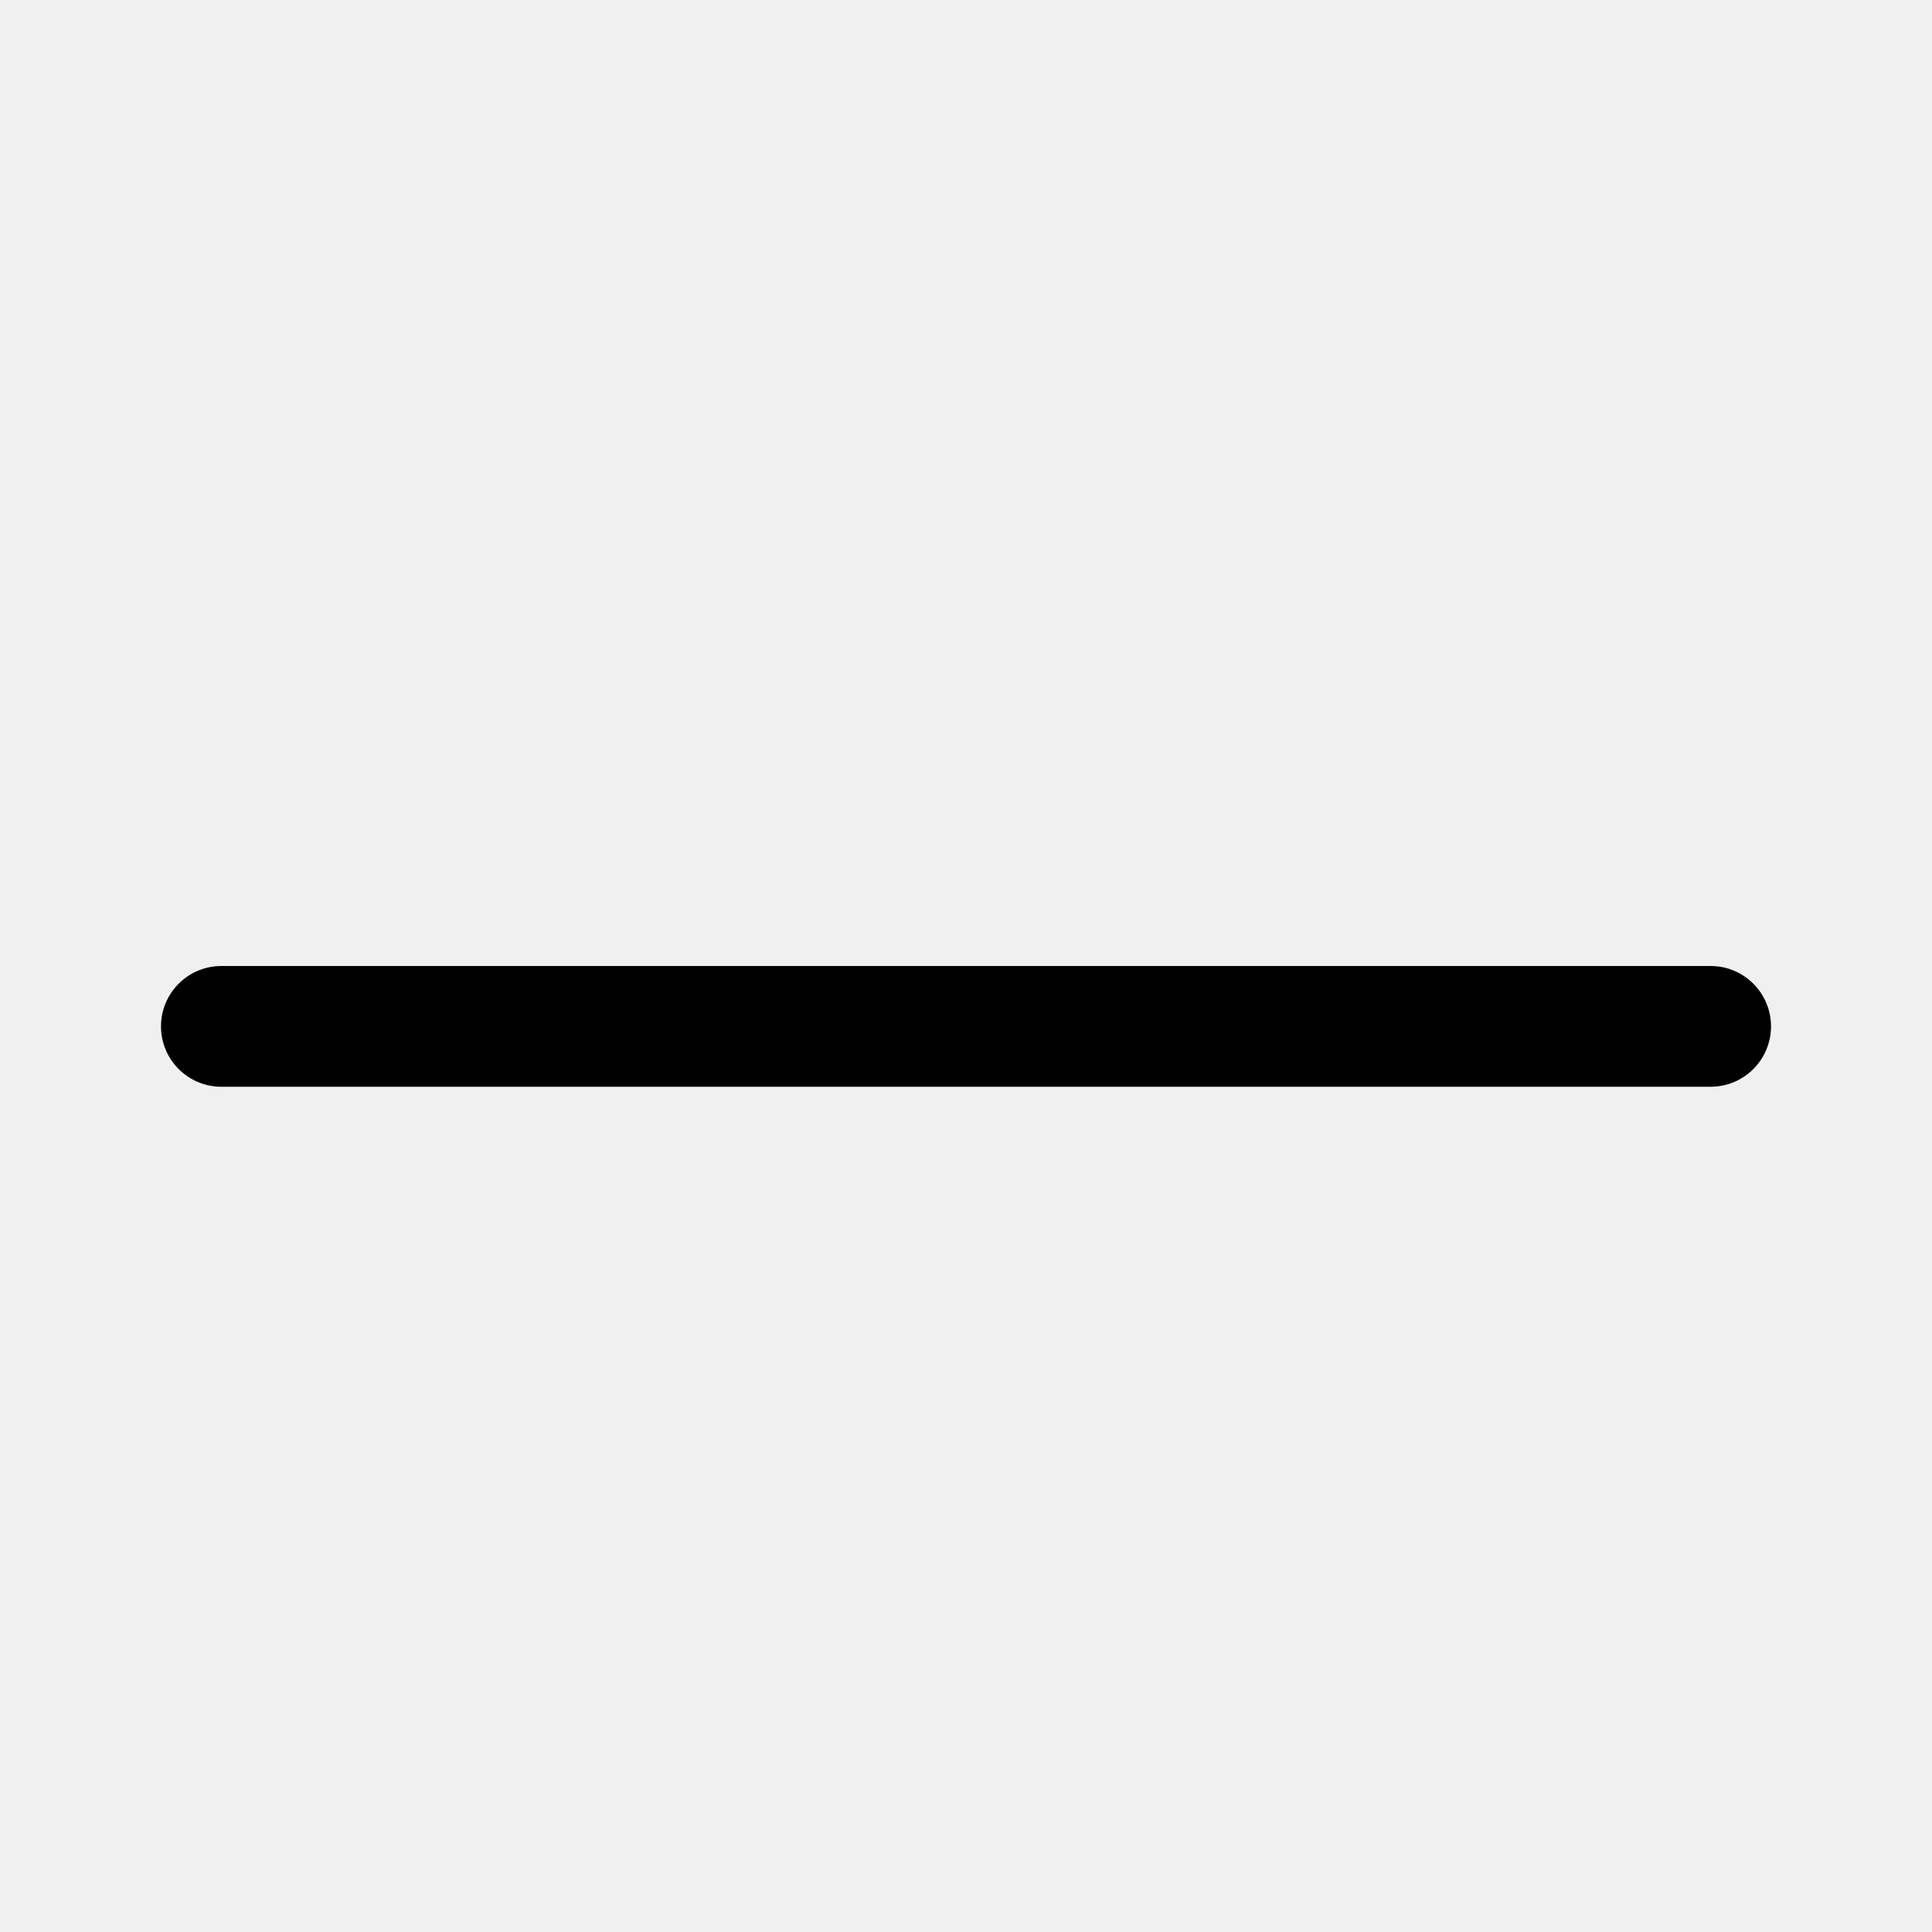
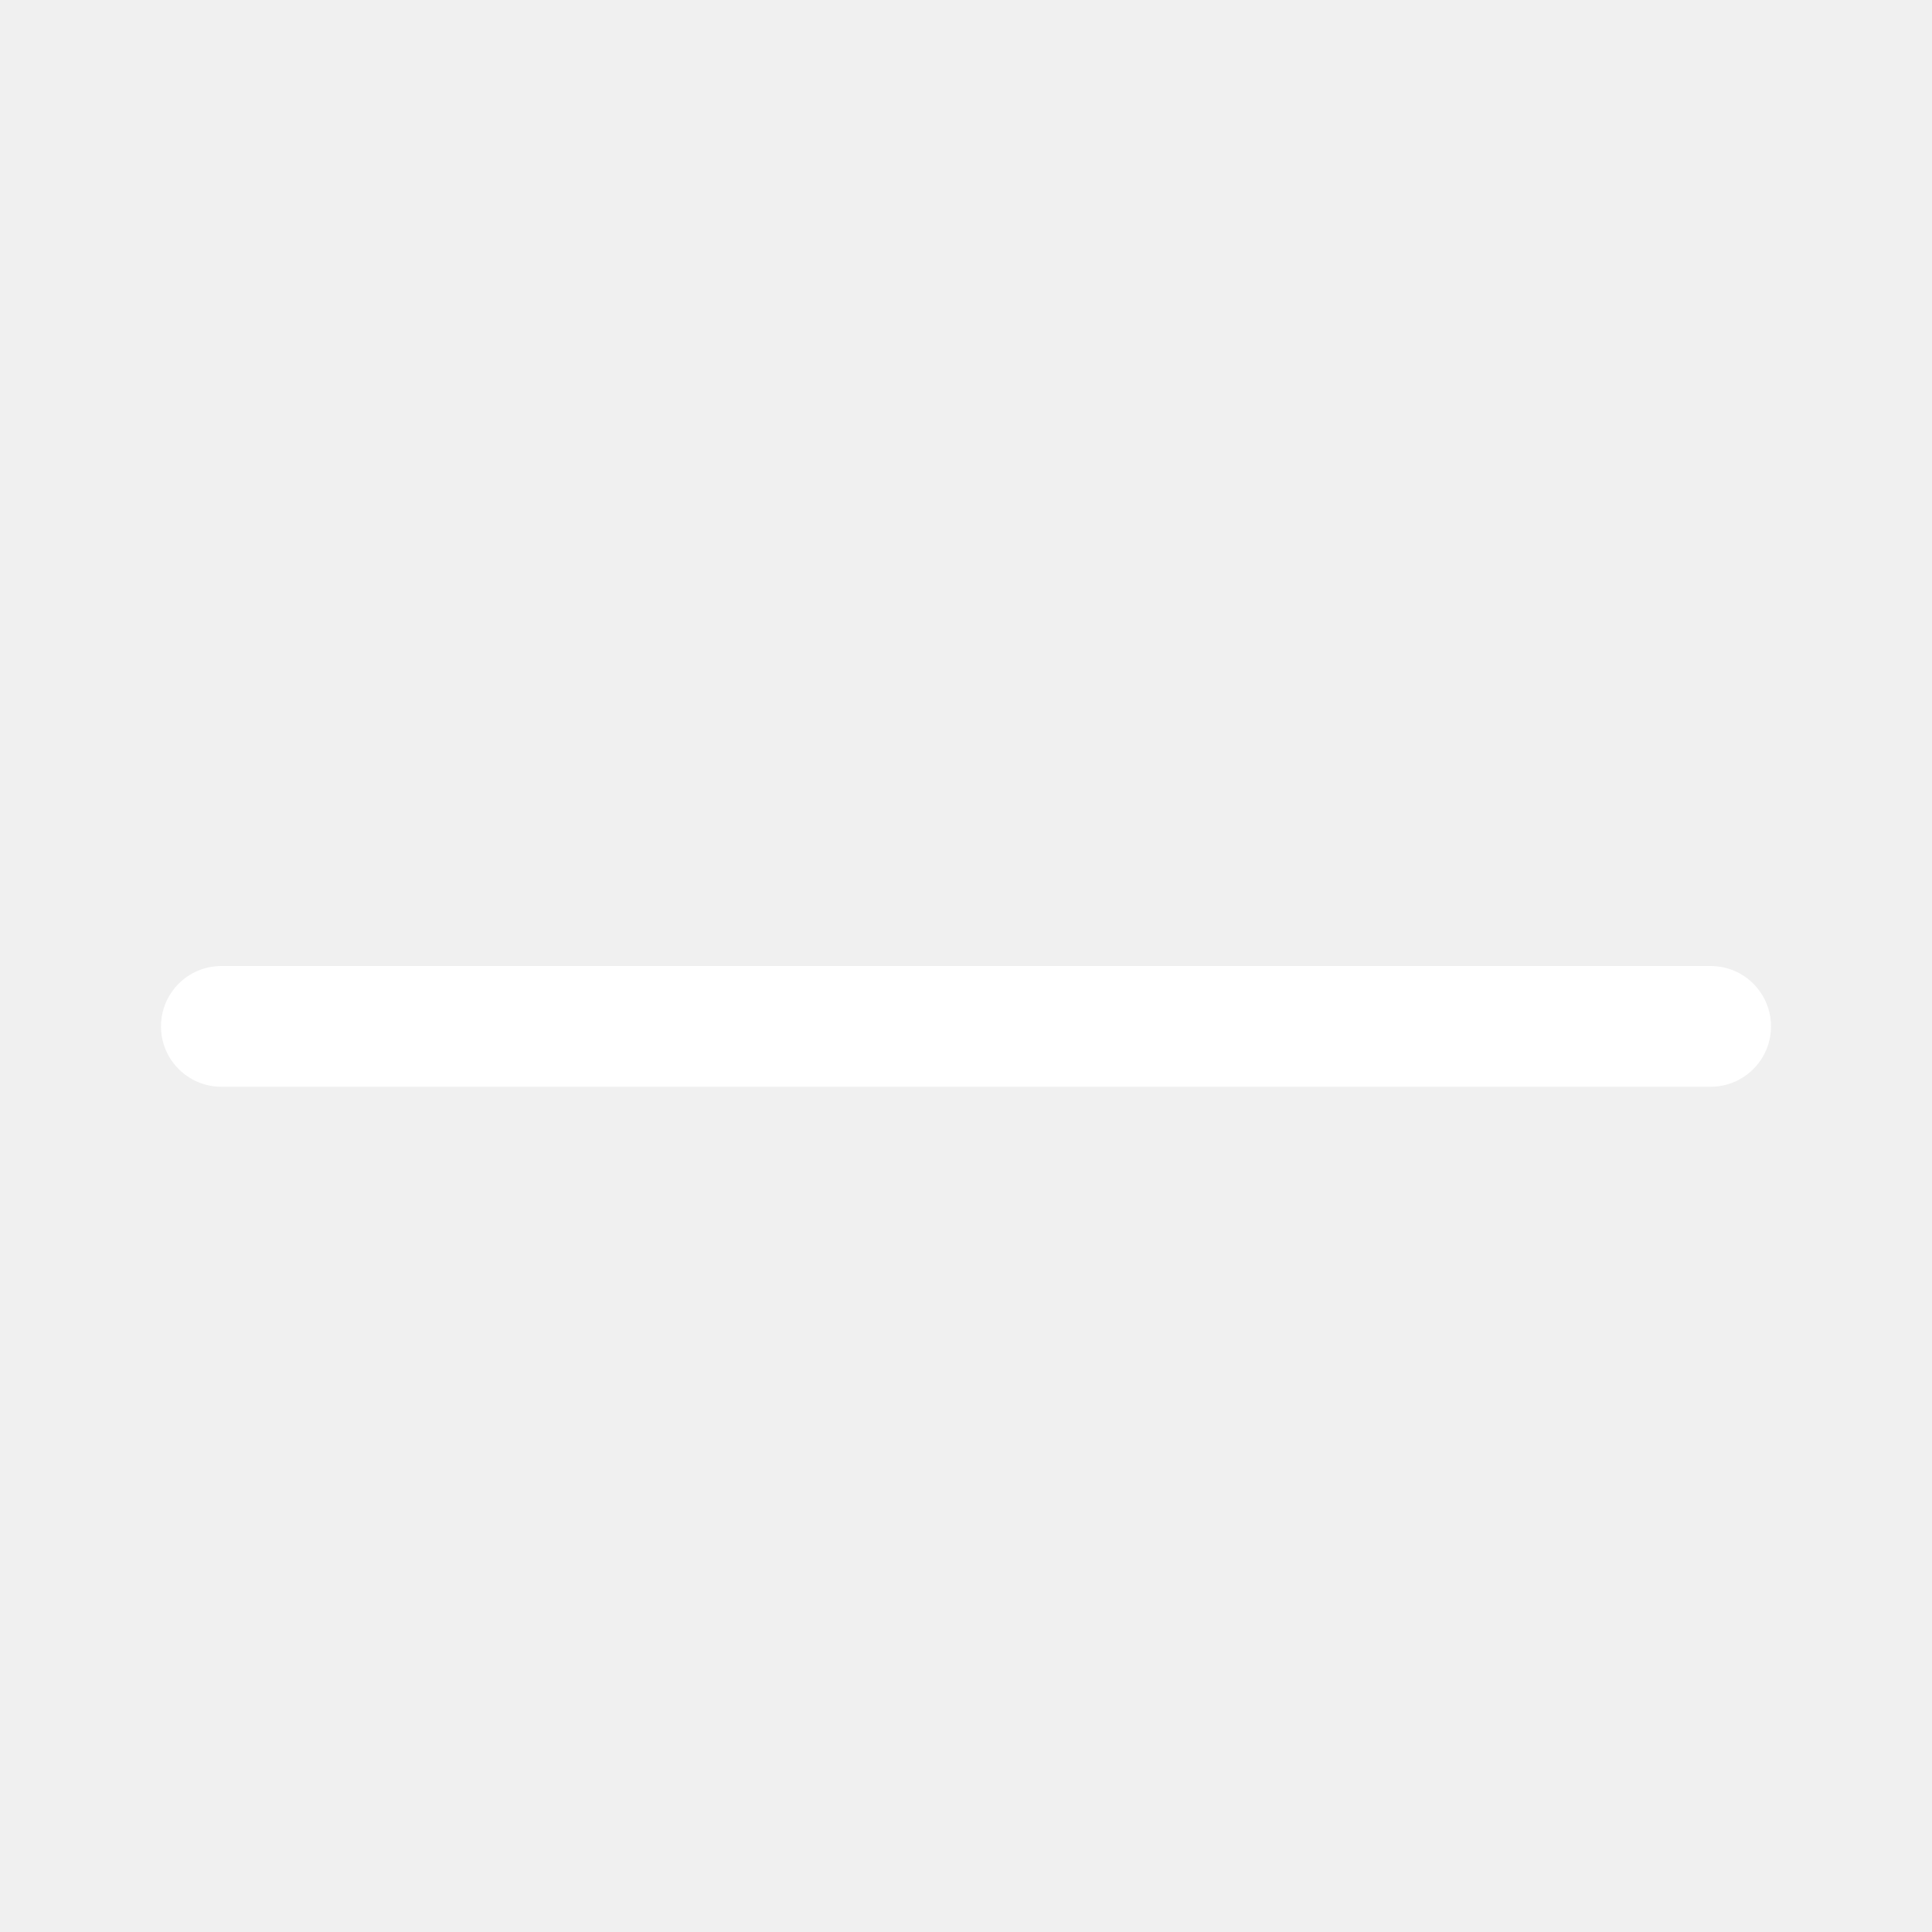
- <svg xmlns="http://www.w3.org/2000/svg" stroke="currentColor" fill="currentColor" stroke-width="0" viewBox="0 0 24 24" height="20" width="20">
+ <svg xmlns="http://www.w3.org/2000/svg" stroke="#fff" fill="#fff" stroke-width="0" viewBox="0 0 24 24" height="20" width="20">
  <path d="M2 12.75a.75.75 0 0 1 .75-.75h18.5a.75.75 0 0 1 0 1.5H2.75a.75.75 0 0 1-.75-.75Z" />
</svg>
